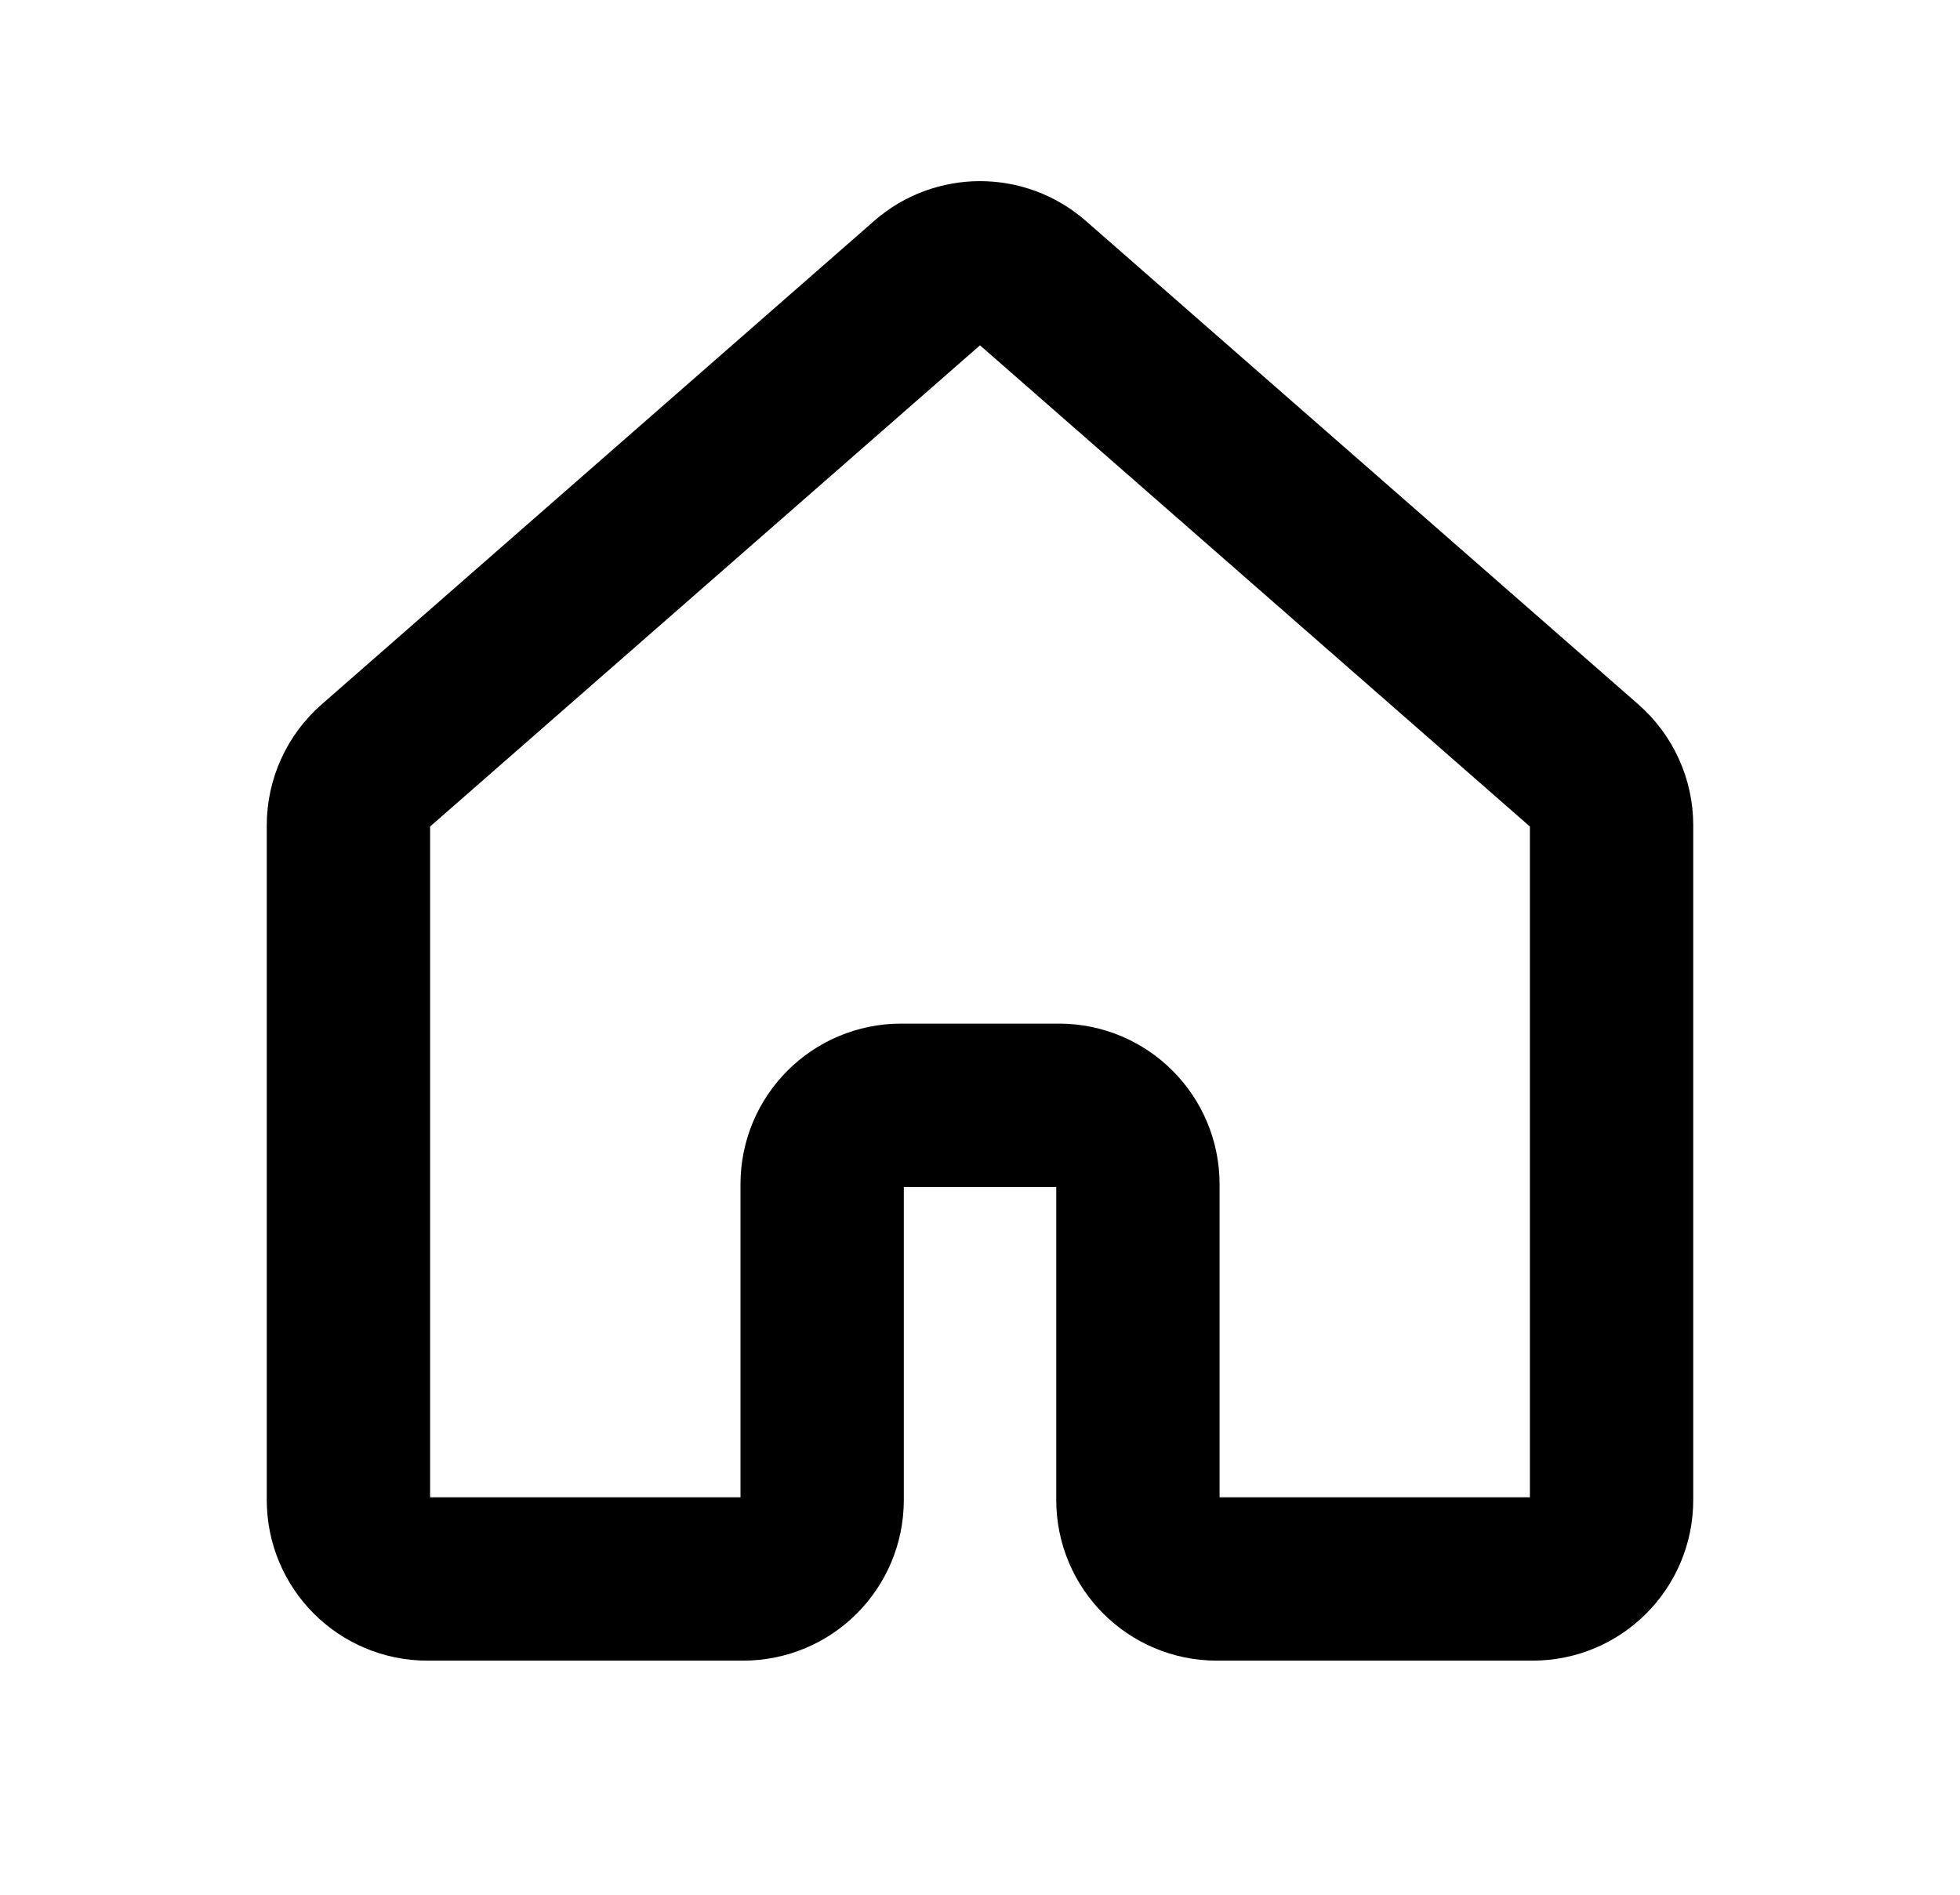
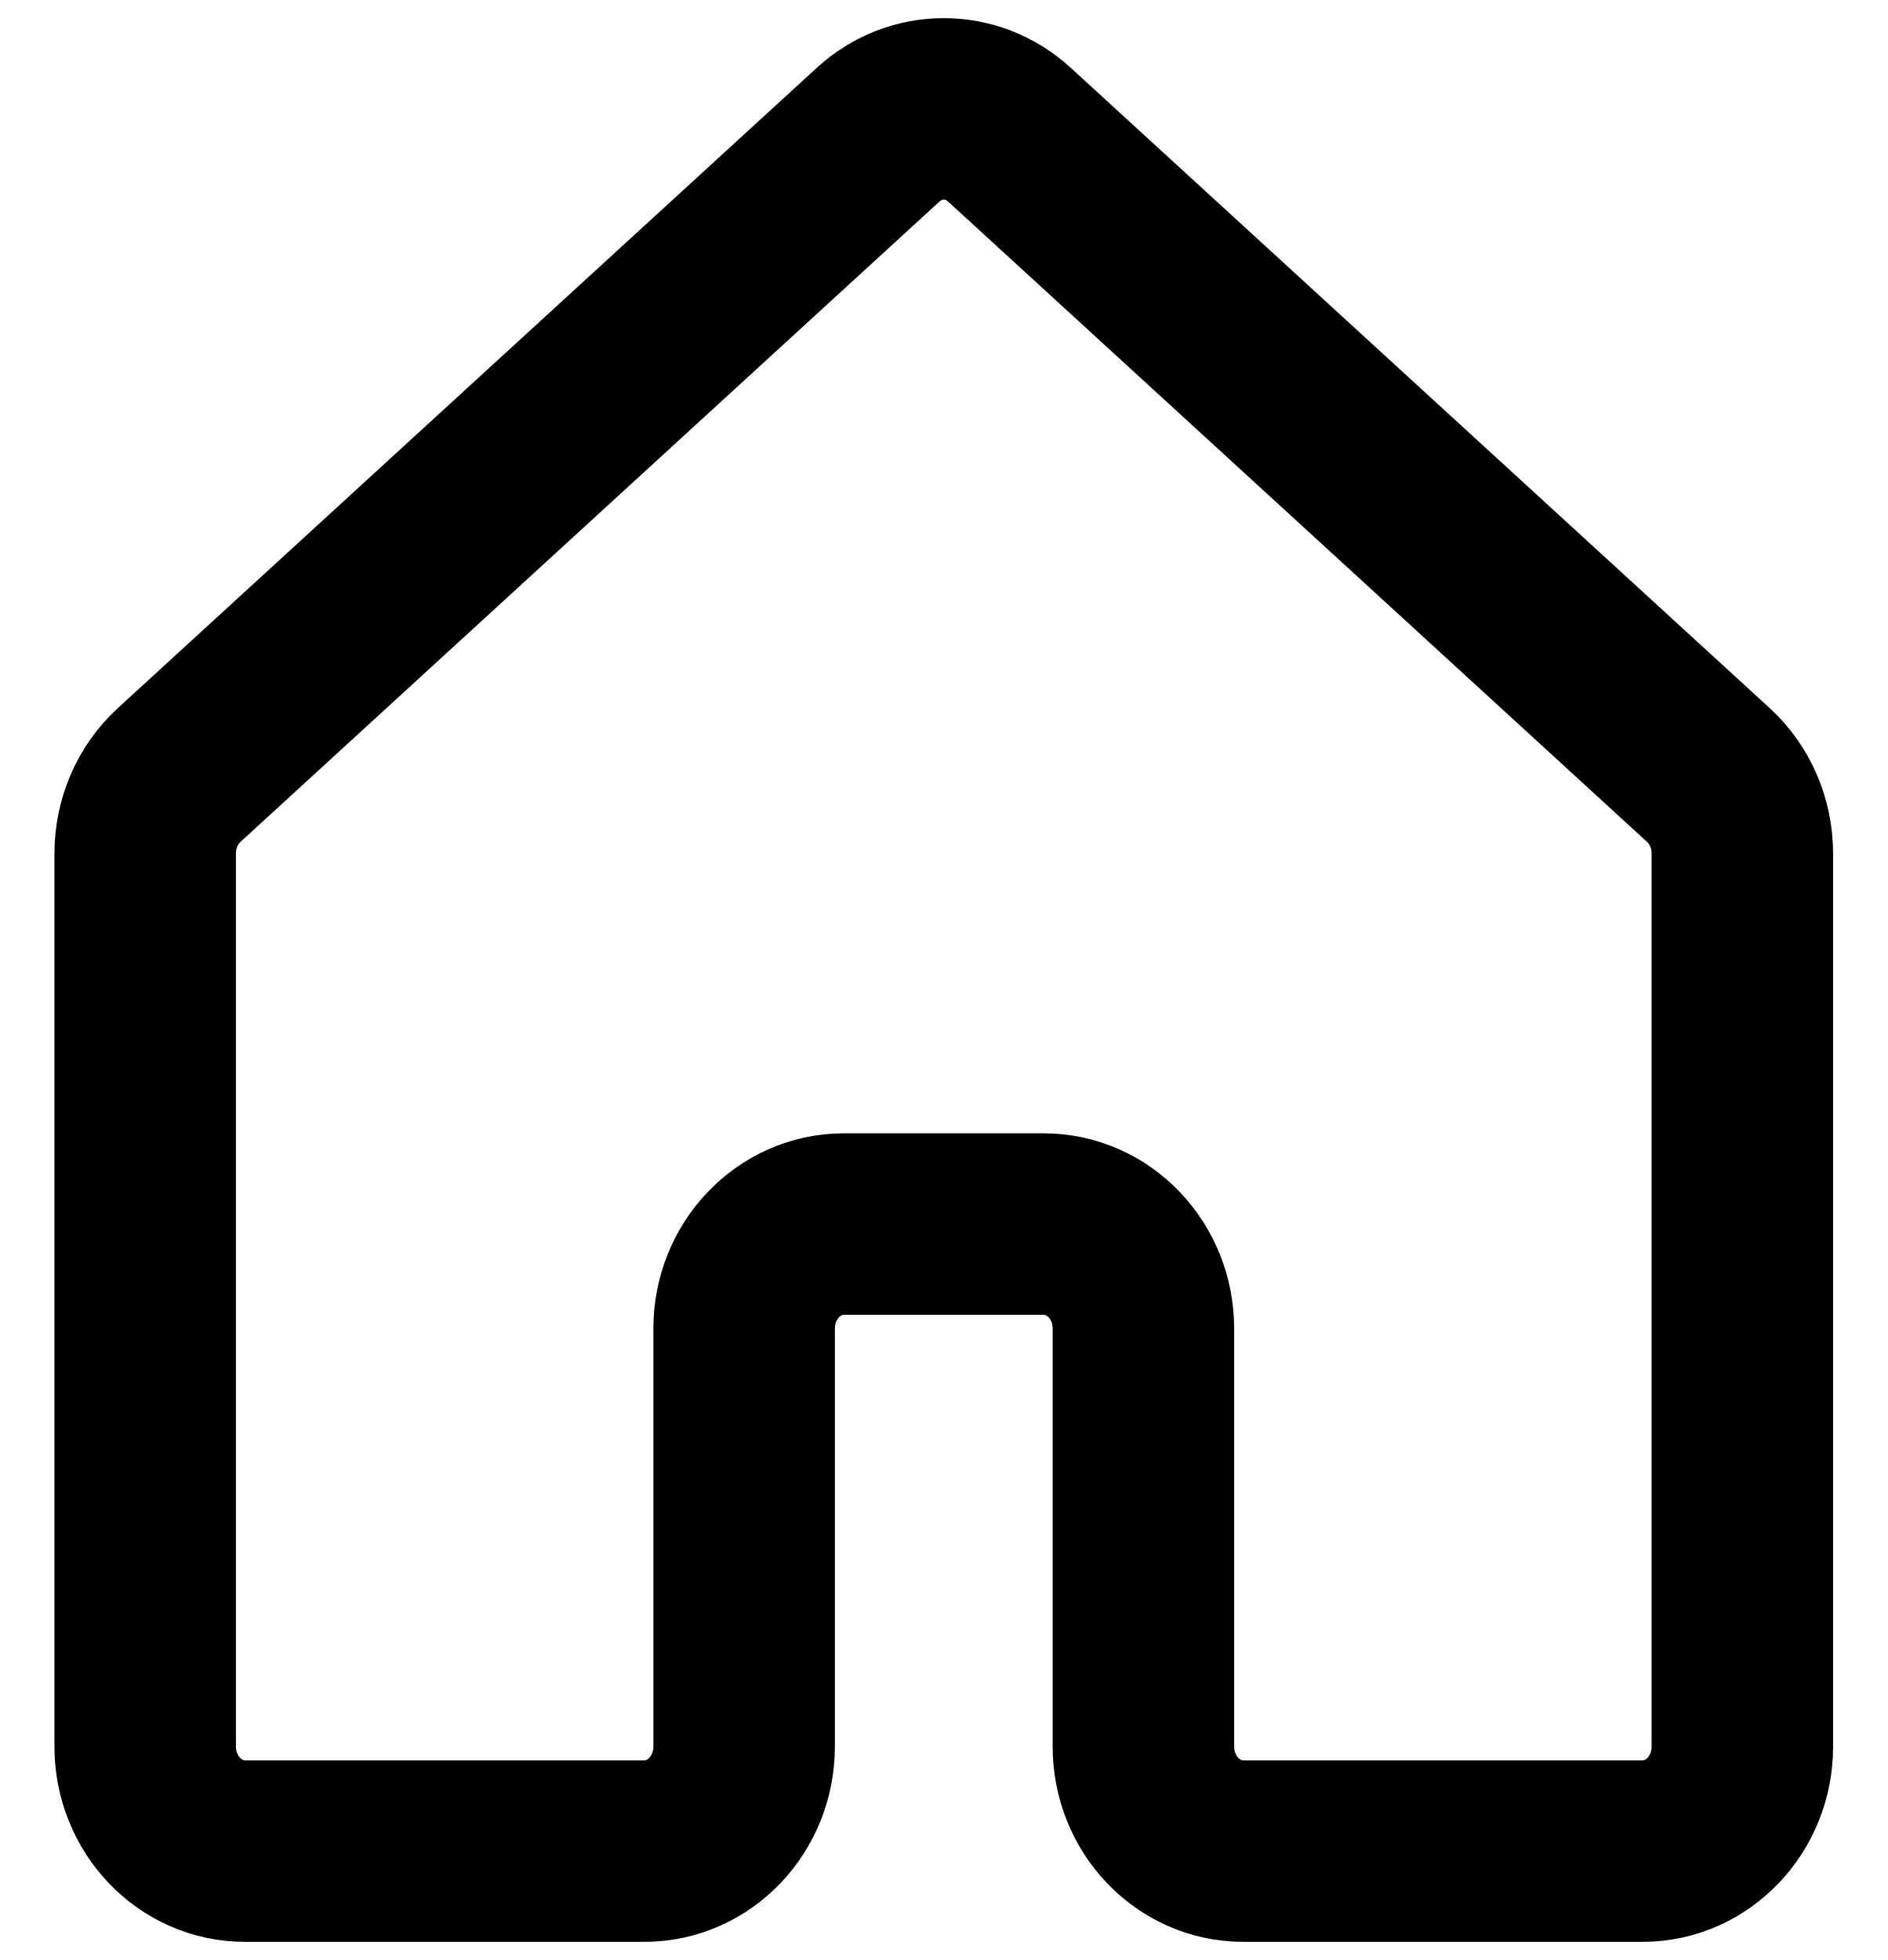
- <svg xmlns="http://www.w3.org/2000/svg" width="30" height="29" viewBox="0 0 30 29" fill="none">
-   <path d="M24.254 11.722L15.796 4.321C15.34 3.923 14.66 3.923 14.204 4.321L5.746 11.722C5.484 11.952 5.333 12.283 5.333 12.632V22.958C5.333 23.626 5.874 24.167 6.542 24.167H11.375C12.043 24.167 12.584 23.626 12.584 22.958V18.125C12.584 17.458 13.124 16.917 13.792 16.917H16.209C16.876 16.917 17.417 17.458 17.417 18.125V22.958C17.417 23.626 17.958 24.167 18.625 24.167H23.459C24.126 24.167 24.667 23.626 24.667 22.958V12.632C24.667 12.283 24.516 11.952 24.254 11.722Z" stroke="currentColor" stroke-width="2.5" stroke-linecap="round" stroke-linejoin="round" />
+ <svg xmlns="http://www.w3.org/2000/svg" width="26" height="27" viewBox="0 0 26 27" fill="none">
+   <path d="M23.53 10.674L13.905 1.856C13.387 1.381 12.613 1.381 12.095 1.856L2.47 10.674C2.171 10.947 2 11.342 2 11.757V24.06C2 24.855 2.616 25.5 3.375 25.5H8.875C9.634 25.5 10.25 24.855 10.25 24.06V18.302C10.25 17.507 10.866 16.862 11.625 16.862H14.375C15.134 16.862 15.75 17.507 15.75 18.302V24.06C15.75 24.855 16.366 25.5 17.125 25.5H22.625C23.384 25.5 24 24.855 24 24.06V11.757C24 11.342 23.829 10.947 23.53 10.674Z" stroke="currentColor" stroke-width="2.5" stroke-linecap="round" stroke-linejoin="round" />
</svg>
